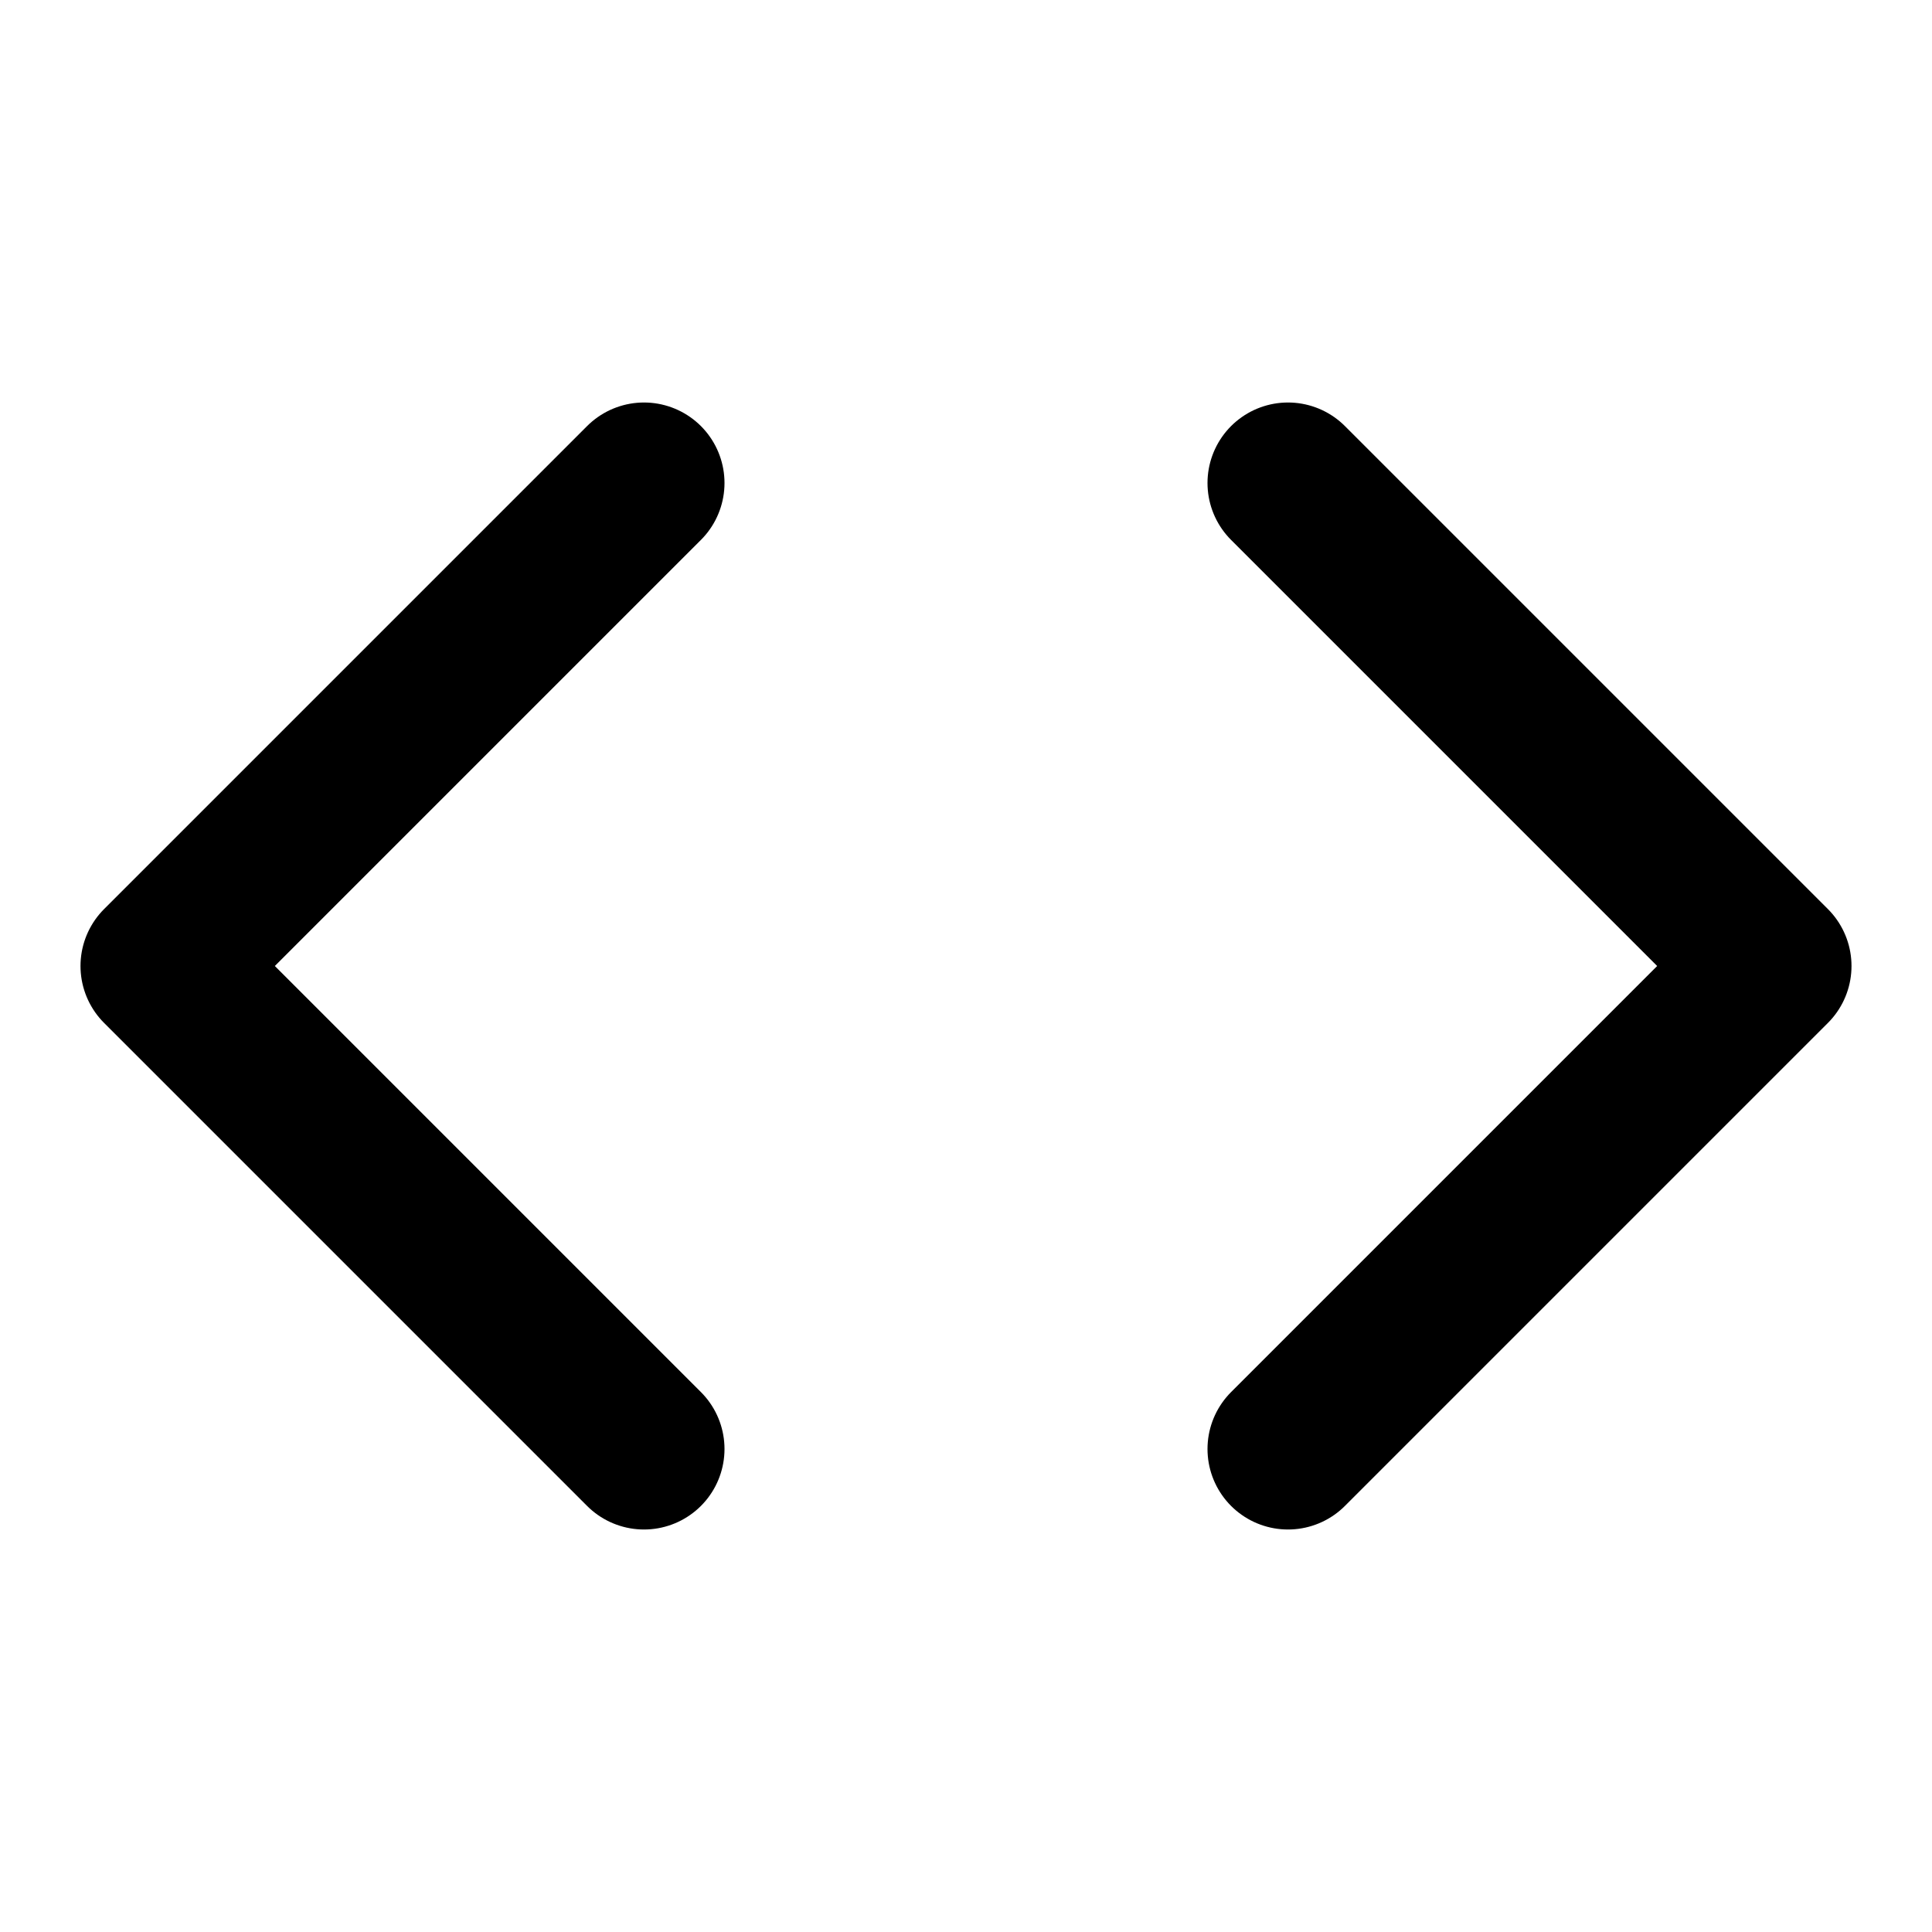
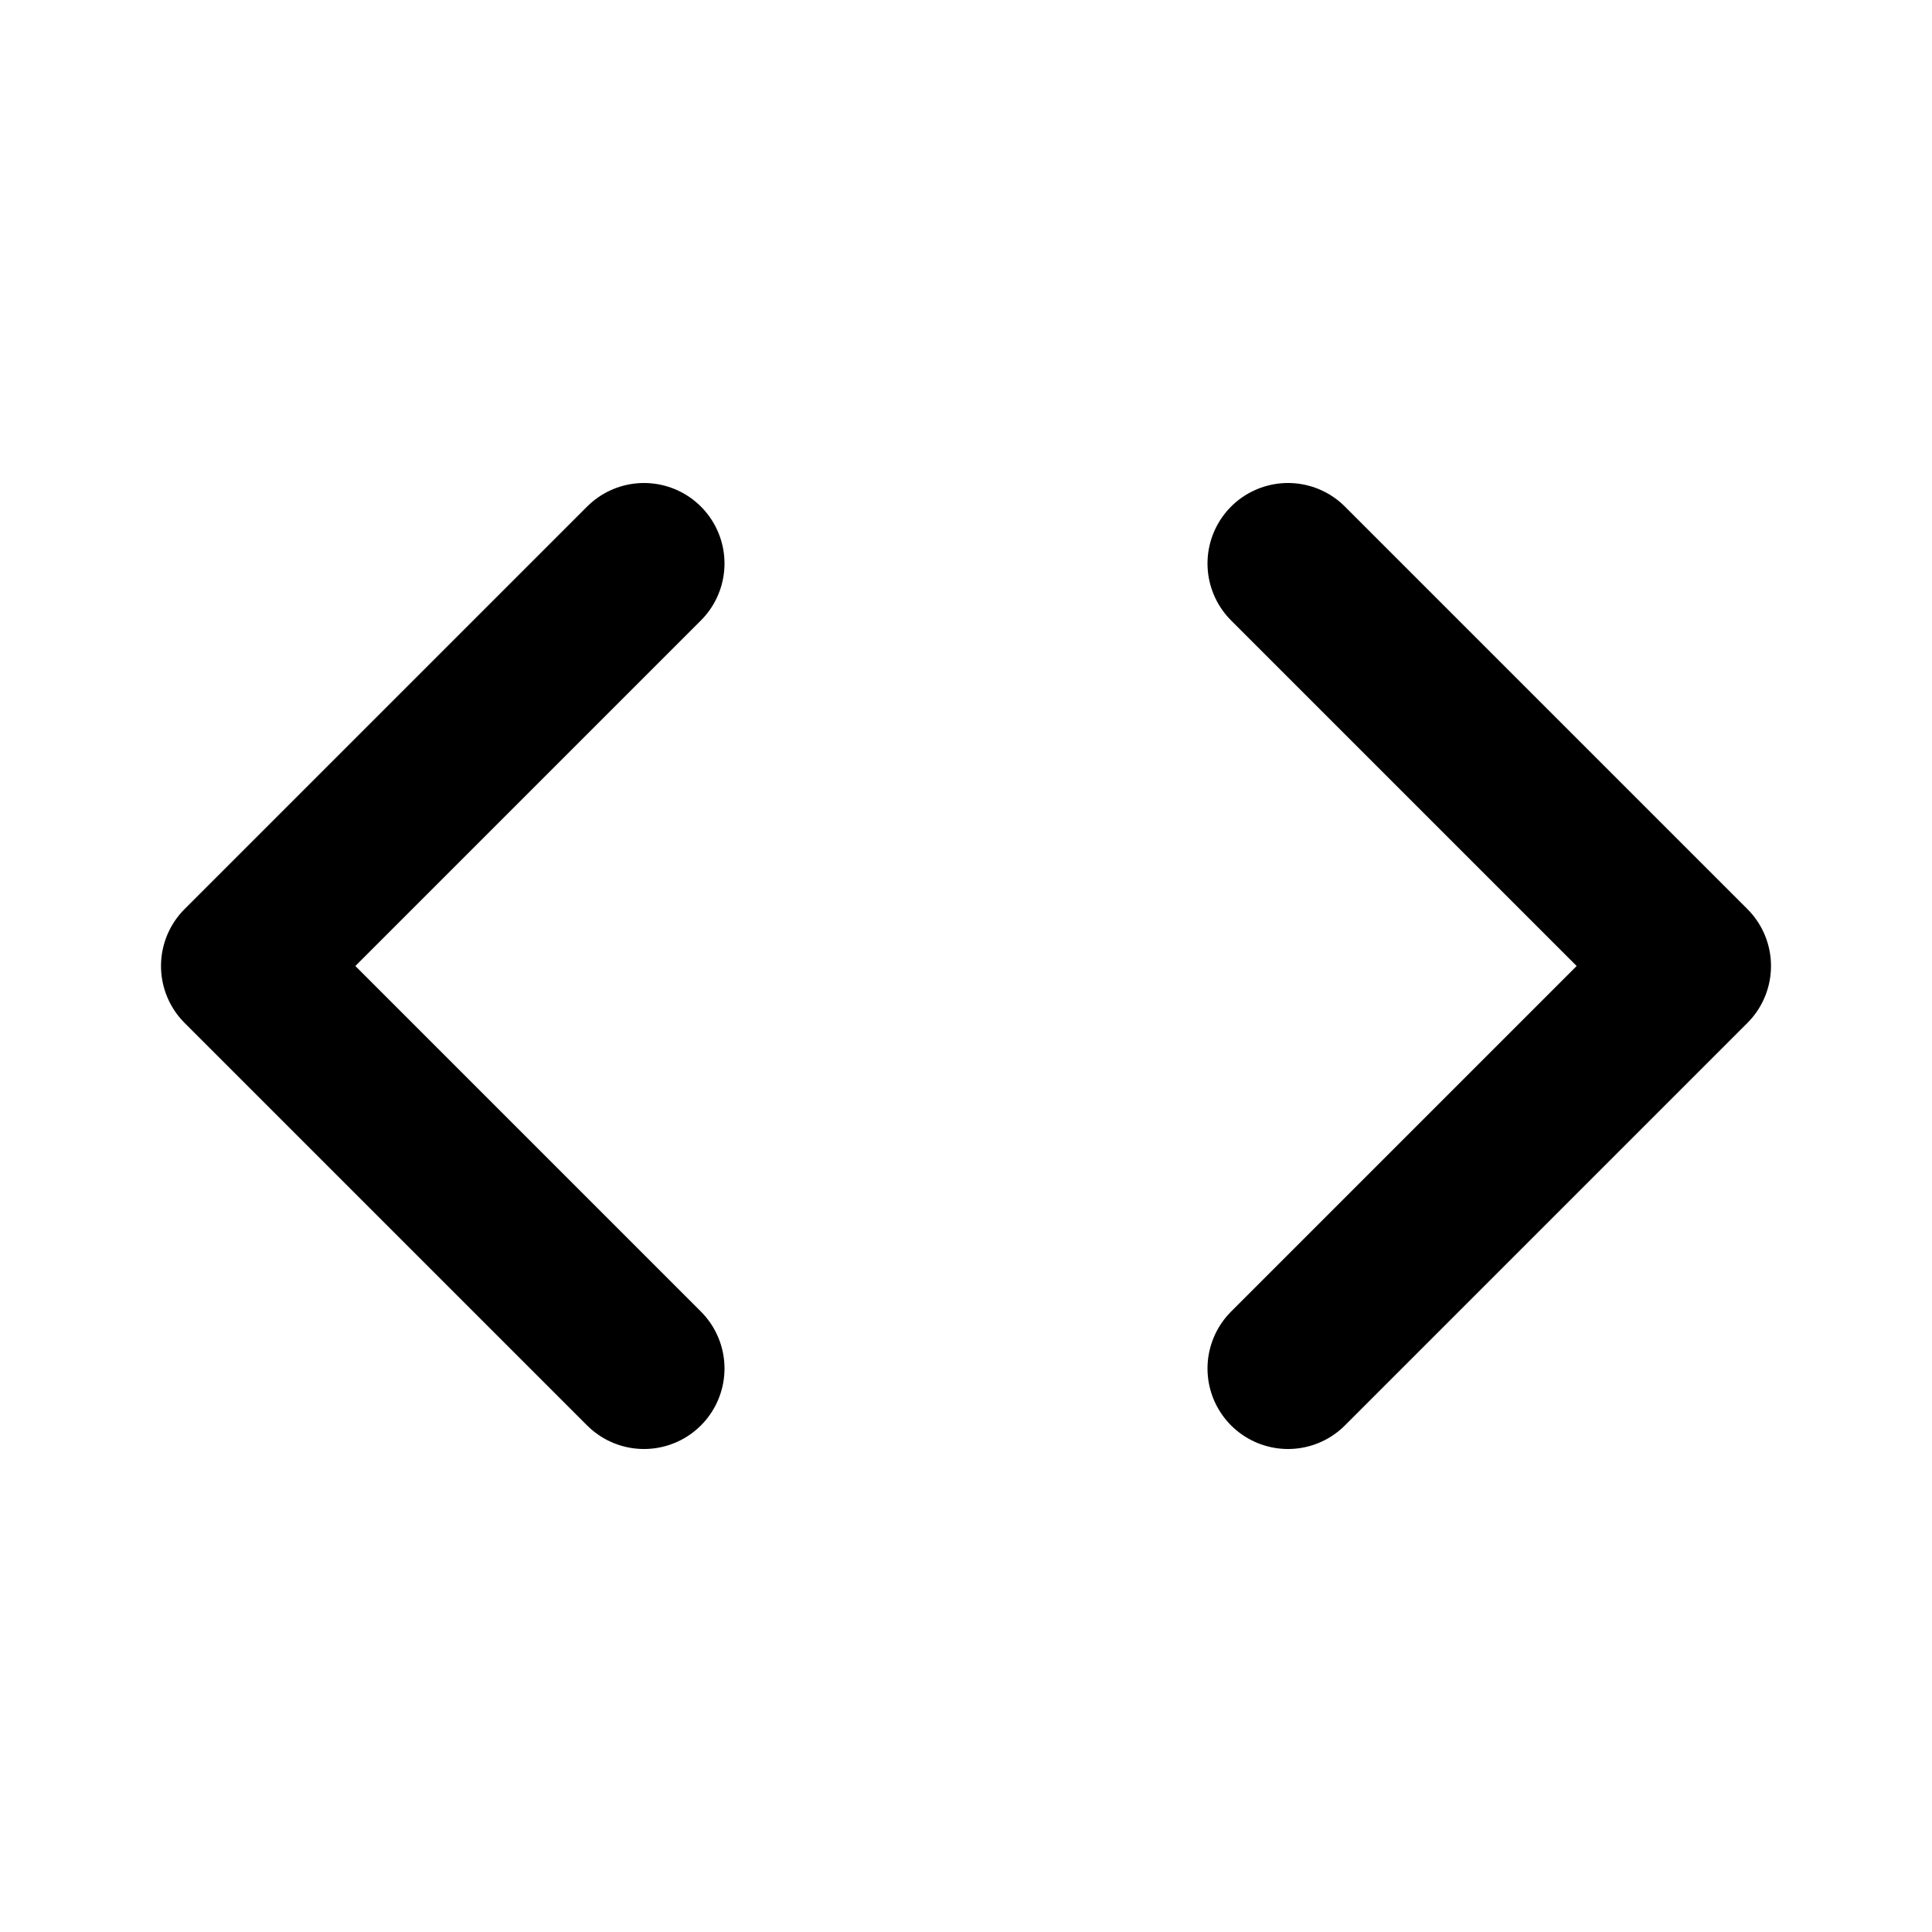
<svg xmlns="http://www.w3.org/2000/svg" width="24" height="24" viewBox="0 0 24 24" fill="none" stroke="currentColor" stroke-width="2" stroke-linecap="round" stroke-linejoin="round">
-   <path d="m16 18 6-6-6-6" />
-   <path d="m8 6-6 6 6 6" />
+   <path d="M8 17L3 12l5-5" />
+   <path d="M16 7l5 5-5 5" />
</svg>
